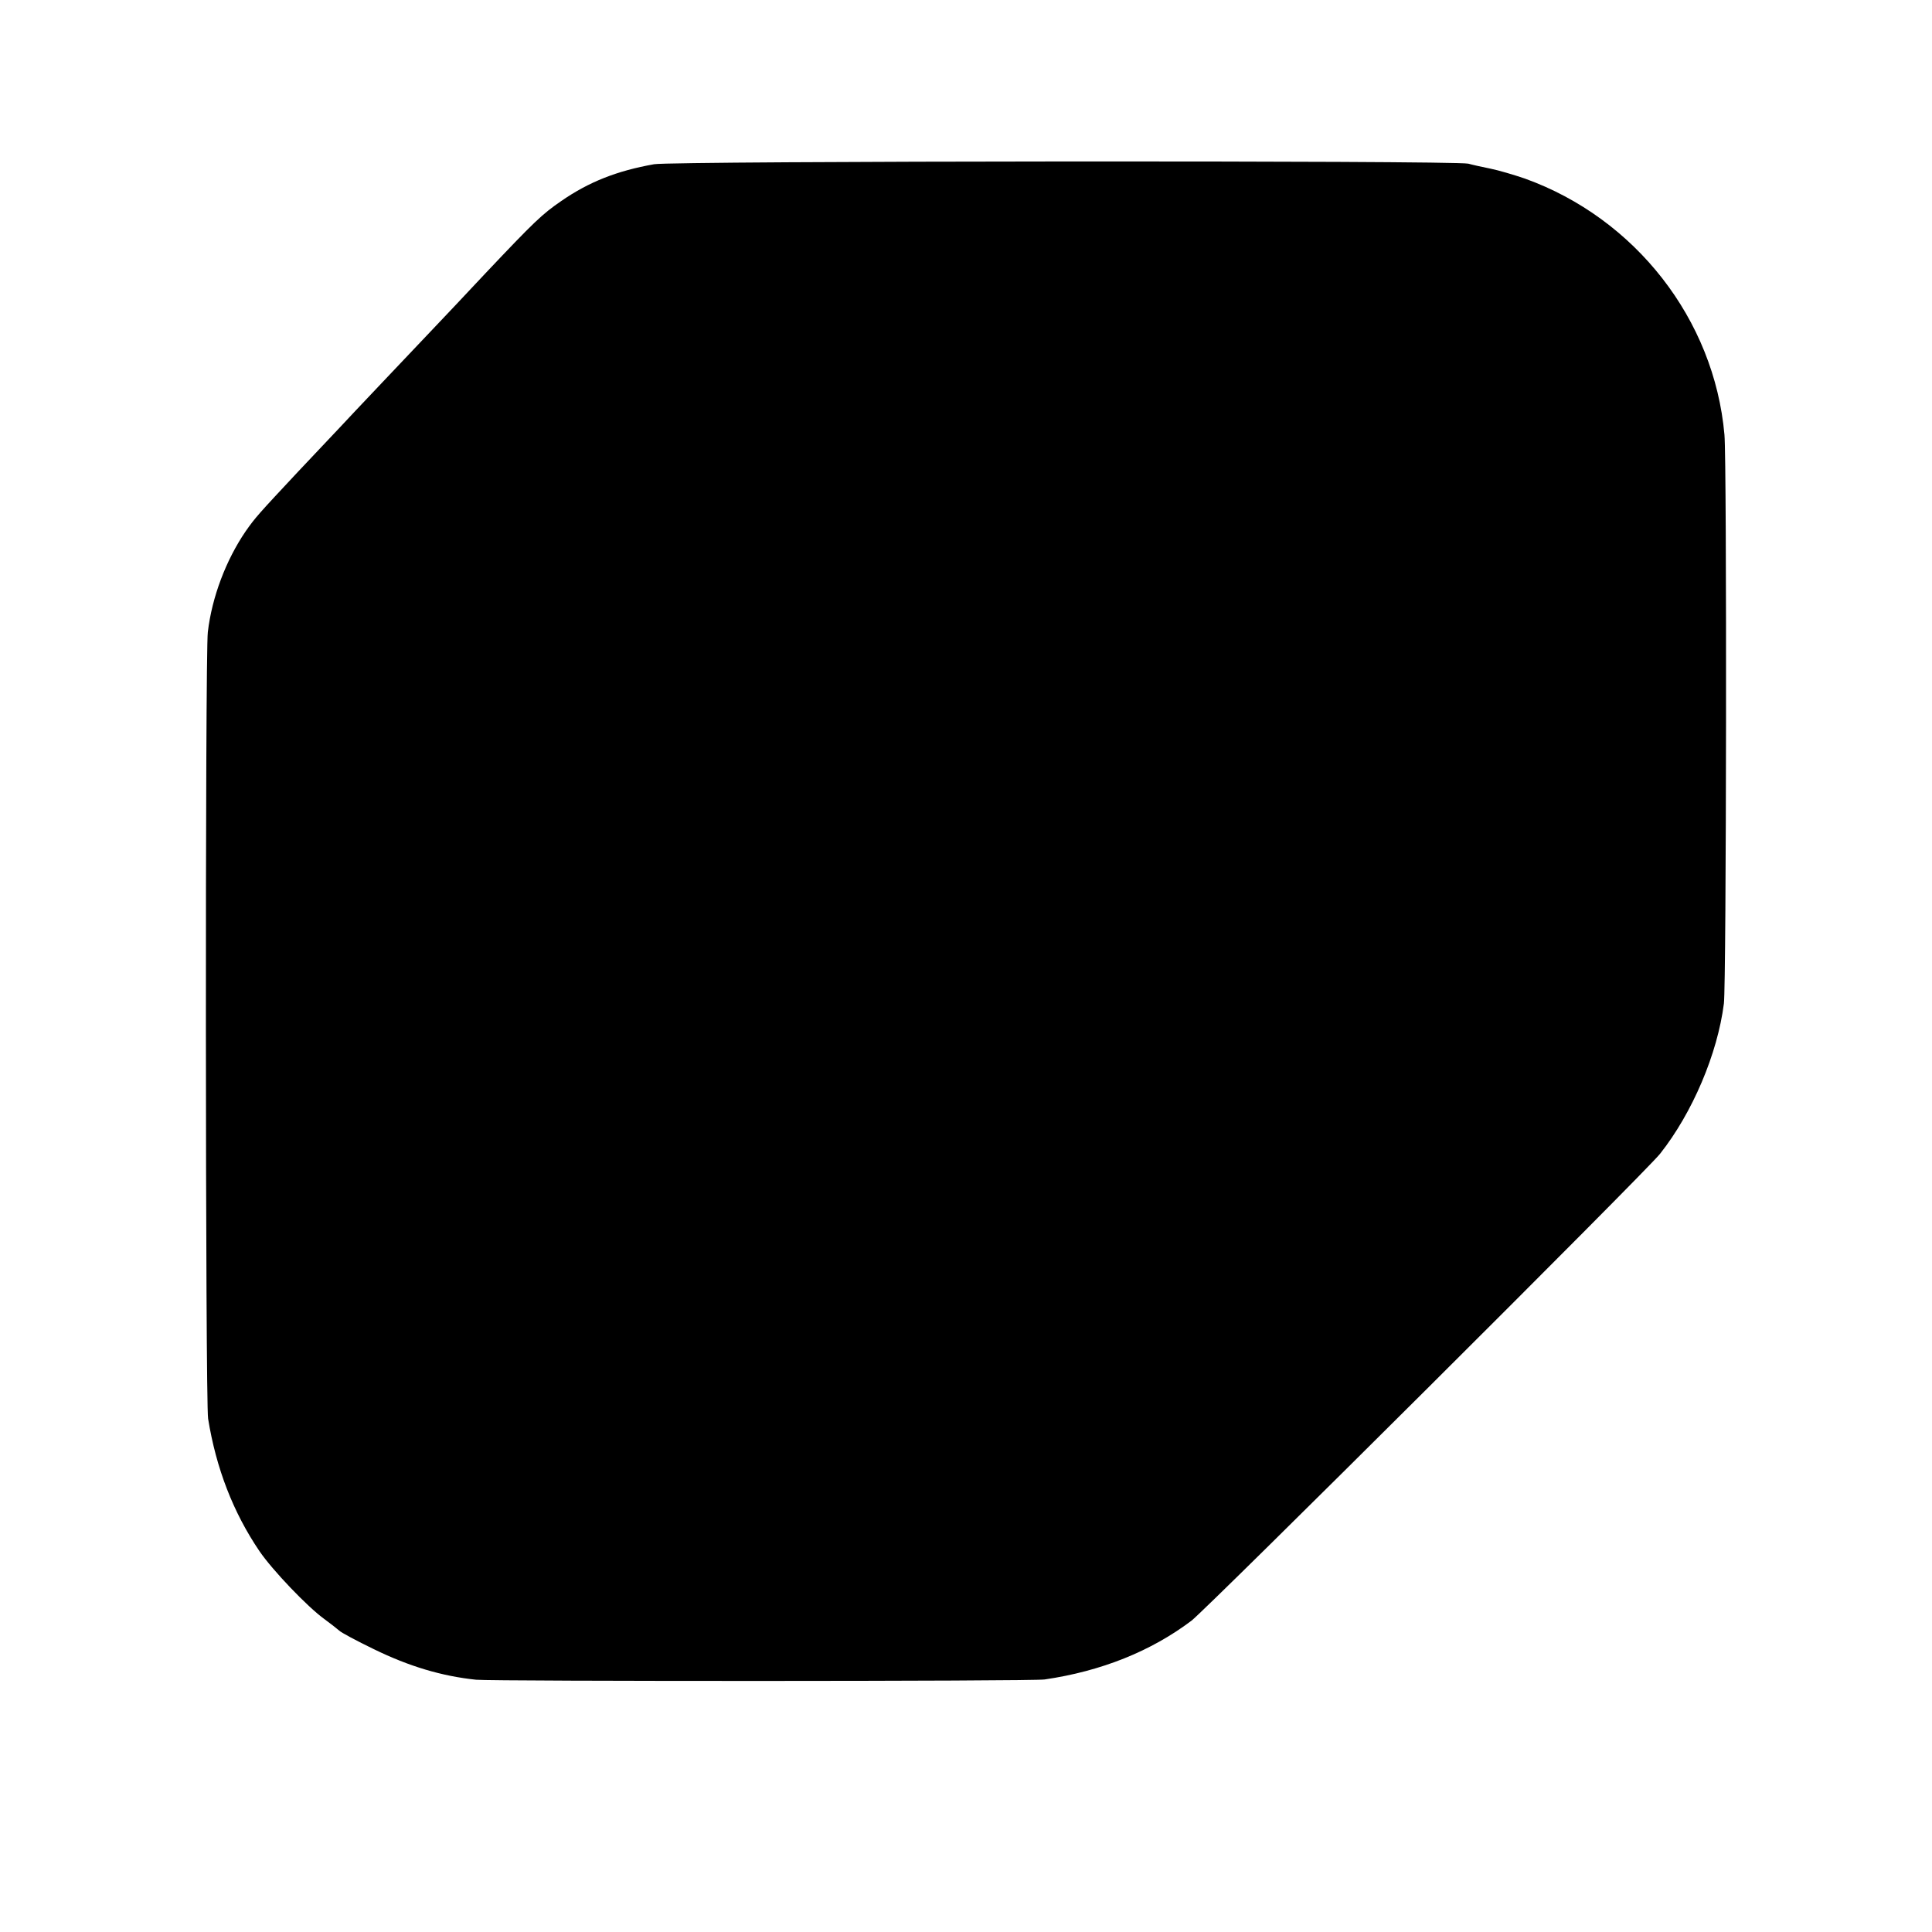
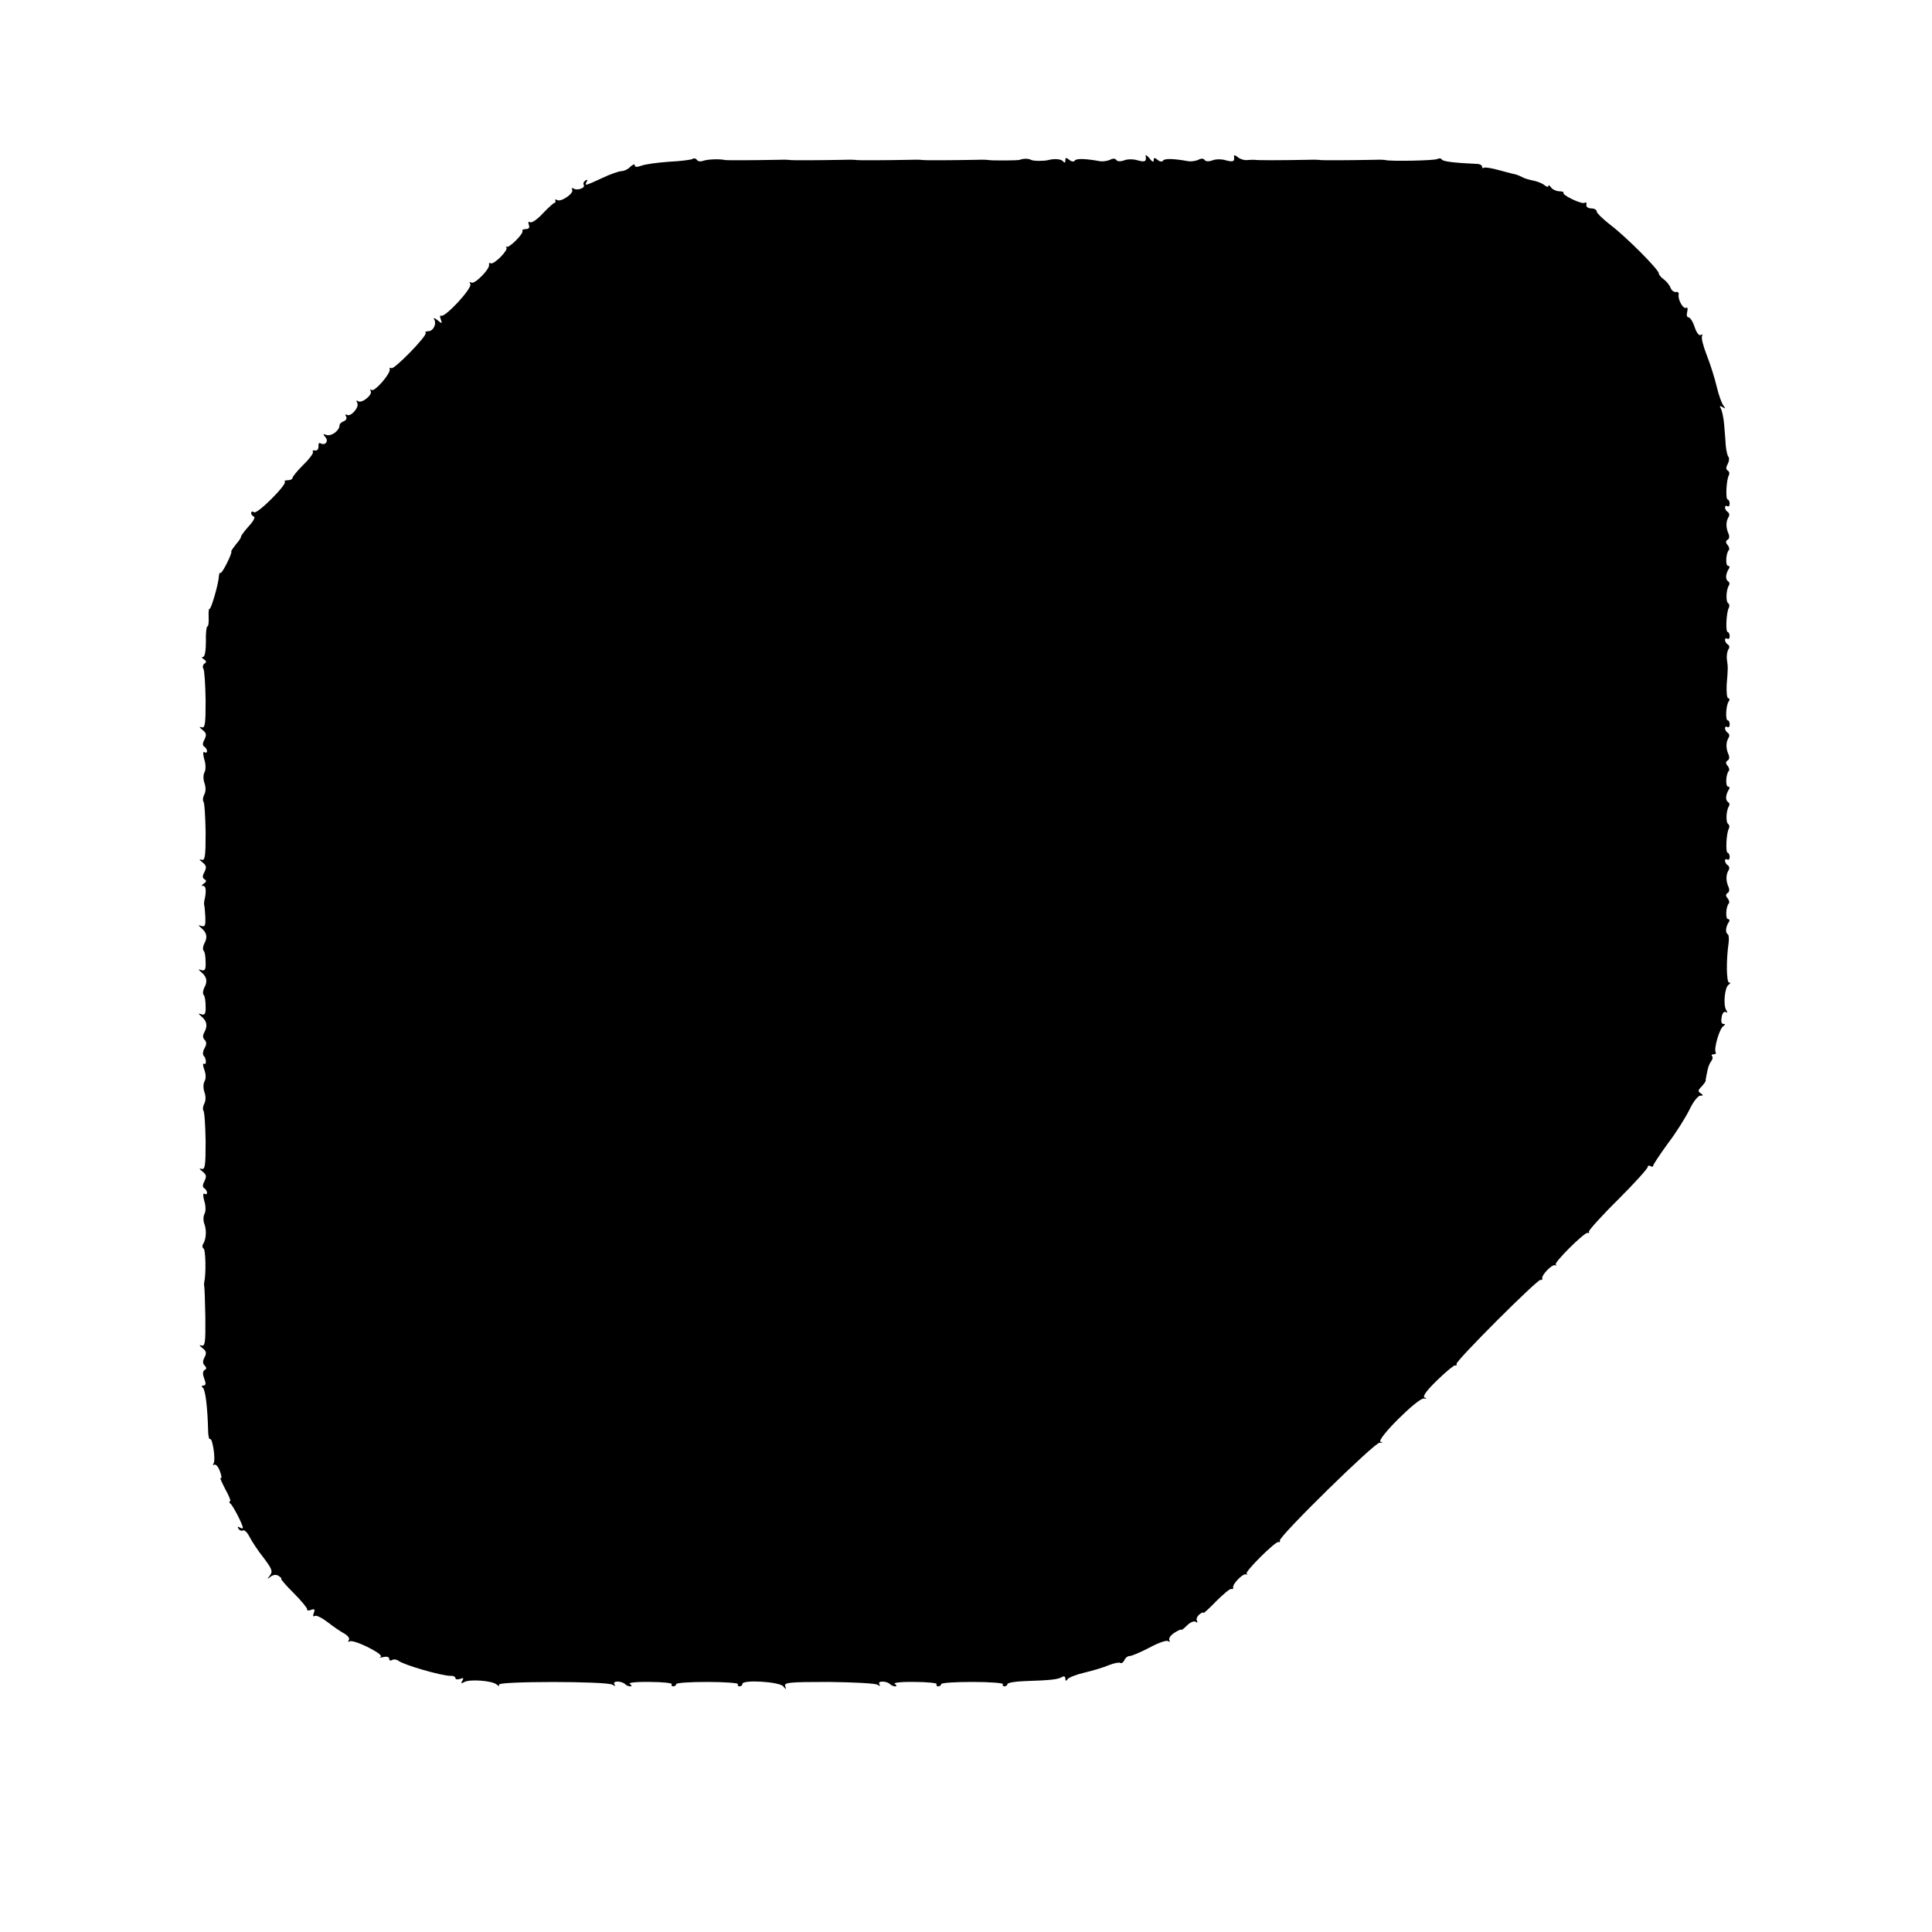
<svg xmlns="http://www.w3.org/2000/svg" version="1.0" width="700pt" height="700pt" viewBox="0 0 700 700" preserveAspectRatio="xMidYMid meet">
  <g transform="translate(0,700) scale(0.1,-0.1)" fill="#000000" stroke="none">
-     <path d="M2370 6405 c-135 -24 -236 -64 -336 -133 -70 -48 -98 -75 -274 -261 -74 -79 -155 -165 -180 -191 -90 -95 -316 -333 -349 -369 -19 -20 -87 -92 -152 -161 -143 -153 -154 -165 -189 -215 -71 -104 -122 -238 -137 -365 -10 -81 -9 -2788 1 -2850 29 -180 91 -340 186 -480 47 -69 174 -202 235 -246 22 -16 46 -35 54 -42 7 -7 63 -37 125 -67 129 -63 247 -98 371 -111 64 -6 2016 -6 2060 1 205 30 385 102 532 213 55 42 1649 1629 1698 1692 117 148 208 362 231 544 9 70 11 1961 2 2061 -37 418 -323 784 -723 928 -38 13 -95 30 -125 36 -30 6 -66 14 -80 18 -49 12 -2880 10 -2950 -2z" />
+     <path d="M4151 6435 c3 -21 -2 -23 -29 -16 -15 5 -37 5 -49 0 -13 -5 -25 -4 -28 1 -4 6 -13 7 -23 1 -9 -4 -26 -7 -37 -5 -56 10 -86 10 -91 2 -3 -5 -12 -4 -20 3 -11 9 -14 8 -14 -2 0 -9 -3 -10 -8 -4 -6 9 -32 11 -54 5 -17 -4 -54 -4 -63 1 -9 5 -27 5 -40 0 -6 -3 -102 -3 -112 -1 -5 1 -24 2 -43 1 -105 -2 -186 -2 -195 -1 -5 1 -26 2 -45 1 -105 -2 -186 -2 -195 -1 -5 1 -26 2 -45 1 -105 -2 -186 -2 -195 -1 -5 1 -26 2 -45 1 -103 -2 -186 -2 -192 -1 -21 5 -66 3 -81 -3 -9 -3 -19 -2 -22 4 -4 5 -11 7 -16 3 -5 -3 -43 -8 -85 -10 -41 -3 -86 -9 -99 -14 -17 -6 -25 -6 -25 1 0 6 -7 3 -16 -5 -8 -9 -23 -16 -32 -16 -9 0 -41 -11 -70 -25 -61 -28 -66 -30 -56 -13 4 7 3 8 -5 4 -6 -4 -9 -11 -6 -16 7 -11 -24 -22 -37 -13 -6 3 -8 1 -5 -4 8 -13 -40 -46 -54 -38 -5 4 -8 3 -7 -2 2 -4 0 -8 -3 -8 -3 0 -22 -17 -42 -38 -20 -22 -41 -36 -46 -32 -7 3 -8 0 -5 -9 4 -11 0 -16 -11 -16 -9 0 -14 -3 -12 -7 5 -9 -49 -63 -57 -57 -3 2 -4 1 -1 -3 7 -10 -46 -63 -57 -57 -5 3 -7 1 -6 -4 5 -15 -52 -73 -64 -66 -7 4 -8 3 -4 -5 9 -14 -92 -123 -106 -115 -4 3 -5 -3 -1 -13 6 -16 5 -17 -12 -3 -10 8 -16 10 -12 3 10 -16 -3 -43 -21 -43 -8 0 -13 -3 -10 -6 9 -8 -114 -134 -124 -128 -5 3 -7 2 -6 -3 5 -15 -54 -83 -65 -76 -6 3 -7 2 -4 -4 8 -13 -31 -45 -45 -37 -7 5 -8 3 -4 -5 10 -15 -23 -53 -37 -44 -6 3 -7 1 -3 -6 4 -6 0 -14 -8 -17 -9 -3 -16 -10 -16 -16 0 -18 -30 -40 -47 -34 -13 5 -14 4 -4 -8 13 -15 -1 -32 -18 -22 -5 3 -8 -2 -7 -12 0 -9 -5 -16 -12 -14 -8 1 -11 -1 -8 -6 2 -4 -13 -25 -35 -46 -21 -21 -39 -43 -39 -47 0 -5 -8 -9 -17 -9 -9 0 -14 -2 -11 -5 9 -10 -99 -118 -111 -111 -6 4 -11 3 -11 -3 0 -5 5 -11 10 -13 6 -2 -3 -18 -20 -36 -16 -18 -28 -35 -27 -37 1 -2 -7 -15 -18 -27 -10 -13 -18 -24 -17 -26 5 -5 -34 -82 -39 -78 -3 3 -5 -3 -6 -12 -1 -27 -29 -123 -34 -118 -2 3 -4 -11 -3 -30 1 -19 -1 -34 -5 -34 -3 0 -6 -25 -5 -55 0 -32 -4 -55 -10 -55 -6 0 -5 -4 3 -9 9 -6 10 -11 2 -15 -6 -4 -8 -13 -4 -19 4 -7 7 -58 8 -115 0 -87 -2 -101 -15 -97 -10 3 -8 0 3 -9 15 -12 16 -18 8 -35 -7 -13 -8 -22 -1 -26 5 -3 10 -11 10 -16 0 -6 -4 -8 -9 -4 -6 3 -6 -7 -1 -26 6 -18 6 -38 1 -47 -5 -9 -5 -26 0 -40 5 -14 5 -30 -1 -41 -5 -10 -6 -21 -3 -25 4 -4 7 -54 8 -112 0 -88 -2 -103 -15 -99 -10 3 -8 0 3 -9 15 -12 16 -18 8 -35 -8 -14 -8 -22 0 -27 8 -4 7 -9 -2 -15 -9 -6 -10 -9 -2 -9 10 0 11 -22 3 -55 -1 -5 -1 -12 0 -15 1 -3 3 -22 4 -43 1 -30 -1 -36 -14 -32 -13 4 -13 4 0 -8 19 -16 23 -33 10 -56 -5 -10 -6 -22 -2 -26 4 -3 7 -22 7 -41 1 -27 -3 -33 -15 -29 -13 4 -13 4 0 -8 19 -16 23 -33 10 -56 -5 -10 -6 -22 -2 -26 4 -3 7 -22 7 -41 1 -27 -3 -33 -15 -29 -13 4 -13 4 0 -8 19 -16 23 -33 11 -56 -7 -12 -7 -21 0 -28 8 -8 8 -17 0 -31 -6 -10 -7 -22 -4 -26 11 -10 12 -37 2 -30 -5 3 -4 -7 1 -21 6 -16 7 -33 1 -43 -5 -9 -5 -26 0 -40 5 -14 5 -30 -1 -41 -5 -10 -6 -21 -3 -25 4 -4 7 -54 8 -112 0 -88 -2 -103 -15 -99 -10 3 -8 0 3 -9 15 -12 16 -18 8 -35 -7 -13 -8 -22 -1 -26 5 -3 10 -11 10 -16 0 -6 -4 -8 -9 -4 -6 3 -6 -7 -1 -26 6 -18 6 -38 1 -47 -5 -9 -5 -26 0 -38 8 -23 6 -55 -6 -73 -3 -5 -2 -12 3 -15 7 -4 9 -93 2 -121 -1 -5 -1 -12 0 -15 1 -3 3 -53 4 -113 1 -91 -1 -106 -14 -102 -10 3 -8 0 3 -9 15 -11 16 -19 8 -34 -7 -13 -7 -22 0 -29 8 -8 8 -13 0 -17 -7 -5 -7 -15 -1 -31 7 -18 6 -25 -3 -25 -7 0 -8 -3 -2 -8 9 -7 17 -71 19 -154 0 -20 4 -35 7 -32 9 5 21 -75 13 -88 -4 -6 -3 -8 2 -5 6 3 15 -7 21 -24 6 -16 7 -27 3 -24 -5 3 3 -15 16 -40 14 -25 22 -45 17 -45 -4 0 -3 -4 2 -8 9 -7 45 -76 45 -88 0 -3 -5 -2 -12 2 -7 4 -8 3 -4 -5 4 -6 11 -9 16 -6 5 3 16 -7 24 -23 8 -16 31 -51 51 -76 31 -41 34 -50 23 -64 -11 -15 -11 -15 2 -5 10 8 21 9 30 3 8 -6 12 -10 9 -10 -4 0 16 -23 45 -52 28 -28 50 -55 49 -59 -2 -5 5 -5 14 -2 13 5 15 2 10 -11 -4 -10 -3 -15 3 -11 6 4 27 -7 48 -23 20 -16 47 -34 60 -41 12 -7 20 -17 16 -23 -4 -6 -3 -8 3 -5 6 4 36 -6 68 -22 35 -18 52 -31 43 -35 -7 -3 -3 -3 10 0 13 3 22 1 22 -6 0 -6 5 -8 10 -5 6 4 16 3 23 -2 21 -16 157 -55 190 -55 9 1 17 -3 17 -8 0 -5 7 -6 17 -3 12 5 14 3 8 -7 -6 -9 -4 -11 6 -5 18 12 101 6 118 -8 8 -7 12 -7 9 -1 -8 13 390 13 411 0 10 -6 12 -6 7 2 -8 13 28 12 40 -1 4 -4 12 -7 18 -7 6 0 5 4 -2 9 -8 4 23 8 72 7 46 0 82 -4 80 -8 -3 -4 0 -8 5 -8 6 0 11 4 11 8 0 5 51 8 114 8 63 0 113 -4 110 -8 -3 -4 0 -8 5 -8 6 0 11 4 11 9 0 16 134 8 148 -9 11 -13 11 -13 7 1 -5 13 14 15 157 15 90 -1 169 -5 177 -10 10 -6 12 -6 7 2 -8 13 28 12 40 -1 4 -4 12 -7 18 -7 6 0 5 4 -2 9 -8 4 23 8 72 7 46 0 82 -4 80 -8 -3 -4 0 -8 5 -8 6 0 11 4 11 8 0 5 51 8 114 8 63 0 113 -4 110 -8 -3 -4 0 -8 5 -8 6 0 11 4 11 8 0 5 28 10 63 11 93 3 121 6 135 15 7 4 12 2 12 -6 0 -9 3 -10 8 -2 4 6 32 17 62 24 30 7 70 19 88 27 18 7 37 11 41 8 5 -3 11 2 15 10 3 8 12 15 19 15 8 0 40 14 71 30 31 17 62 28 68 24 6 -4 8 -3 5 3 -4 6 4 18 18 27 14 9 25 14 25 11 0 -3 9 4 20 15 12 12 26 18 32 14 6 -4 8 -3 5 3 -4 6 0 16 8 23 8 7 15 10 15 6 0 -3 21 16 46 42 26 26 50 46 55 45 5 -2 8 0 7 5 -4 11 34 51 46 48 6 -2 7 -1 3 2 -10 5 104 118 115 115 5 -2 7 1 5 5 -4 15 345 357 362 355 11 -2 12 0 3 3 -17 8 136 160 157 157 11 -2 12 -1 3 3 -9 4 5 24 45 63 32 31 61 55 65 54 5 -2 7 1 5 5 -3 11 294 308 305 305 4 -2 7 0 6 5 -4 11 34 51 46 48 6 -2 7 -1 3 2 -10 5 104 118 115 115 5 -2 7 1 5 5 -1 4 46 57 106 116 59 59 107 112 107 118 0 5 5 6 10 3 6 -3 10 -3 10 2 0 4 24 40 53 80 30 39 64 94 78 122 13 28 31 51 39 51 12 0 12 2 2 9 -11 6 -10 11 3 24 8 9 16 19 15 22 0 3 0 6 1 8 0 1 2 13 5 26 2 14 9 30 14 36 5 7 7 15 3 18 -3 4 -1 7 6 7 7 0 10 4 7 8 -7 12 14 86 28 94 8 6 8 8 0 8 -7 0 -9 10 -6 25 2 14 9 22 15 18 6 -4 7 -1 1 8 -11 19 -5 82 9 91 7 5 8 8 2 8 -10 0 -11 81 -2 143 2 15 1 30 -3 32 -9 6 -8 25 3 43 5 6 4 12 -2 12 -10 0 -8 46 3 57 3 3 1 12 -5 19 -7 8 -7 14 1 19 6 3 7 13 2 23 -9 21 -9 43 1 59 4 6 3 14 -3 18 -5 3 -10 11 -10 16 0 6 4 8 8 5 5 -3 9 1 9 9 0 8 -4 15 -7 15 -9 0 -5 73 4 88 3 6 2 13 -2 16 -10 6 -8 48 2 65 4 5 2 12 -3 15 -10 7 -9 25 2 44 5 6 4 12 -2 12 -10 0 -8 46 3 57 3 3 1 12 -5 19 -7 8 -7 14 1 19 6 3 7 13 2 23 -9 21 -9 43 1 59 4 6 3 14 -3 18 -5 3 -10 11 -10 16 0 6 4 8 8 5 5 -3 9 1 9 9 0 8 -3 15 -7 15 -9 0 -7 52 3 68 5 6 4 12 -1 12 -5 0 -7 21 -6 48 5 61 5 63 1 92 -2 14 1 30 5 37 5 6 5 14 -2 18 -5 3 -10 11 -10 16 0 6 4 8 8 5 5 -3 9 1 9 9 0 8 -4 15 -7 15 -9 0 -5 73 4 88 3 6 2 13 -2 16 -10 6 -8 48 2 65 4 5 2 12 -3 15 -10 7 -9 25 2 44 5 6 4 12 -2 12 -10 0 -8 46 3 57 3 3 1 12 -5 19 -7 8 -7 14 1 19 6 3 7 13 2 23 -9 21 -9 43 1 59 4 6 3 14 -3 18 -5 3 -10 11 -10 16 0 6 4 8 8 5 5 -3 9 1 9 9 0 8 -4 15 -7 15 -9 0 -5 73 4 88 3 6 2 13 -4 17 -7 4 -7 12 0 24 5 10 6 21 3 25 -4 4 -8 21 -10 39 -1 18 -4 53 -6 78 -2 25 -8 52 -12 59 -6 9 -4 11 6 5 11 -7 12 -6 3 6 -6 8 -17 38 -24 68 -7 30 -23 81 -36 114 -13 33 -21 64 -17 70 3 5 1 7 -5 3 -6 -3 -15 8 -22 29 -6 19 -16 35 -22 35 -6 0 -8 9 -5 20 3 11 1 18 -3 15 -11 -7 -31 29 -28 47 2 7 -3 12 -10 10 -7 -1 -16 6 -19 15 -4 10 -15 24 -25 31 -10 7 -18 17 -18 22 0 13 -118 132 -175 175 -27 21 -50 43 -50 49 0 6 -9 11 -20 11 -11 0 -19 6 -17 13 1 8 -2 11 -7 7 -10 -6 -84 29 -76 37 2 2 -5 5 -17 5 -12 1 -25 8 -29 15 -5 7 -9 9 -9 4 0 -5 -6 -3 -14 3 -8 7 -27 14 -42 17 -15 3 -32 8 -38 12 -6 3 -15 7 -21 9 -5 1 -33 8 -62 16 -28 8 -54 12 -57 9 -3 -3 -6 -1 -6 4 0 5 -8 10 -17 10 -86 4 -125 9 -129 16 -3 5 -10 5 -16 2 -9 -6 -171 -9 -188 -4 -3 1 -21 2 -40 1 -105 -2 -186 -2 -195 -1 -5 1 -26 2 -45 1 -108 -2 -186 -2 -195 0 -5 0 -18 0 -28 -1 -10 -1 -25 4 -33 11 -8 7 -14 8 -13 3 3 -19 -2 -22 -29 -15 -15 5 -37 5 -49 0 -13 -5 -25 -4 -28 1 -4 6 -13 7 -23 1 -9 -4 -26 -7 -37 -5 -56 10 -86 10 -91 2 -3 -5 -12 -4 -20 3 -11 9 -14 8 -14 -2 0 -8 -6 -5 -15 7 -8 10 -15 15 -14 9z" />
  </g>
</svg>
